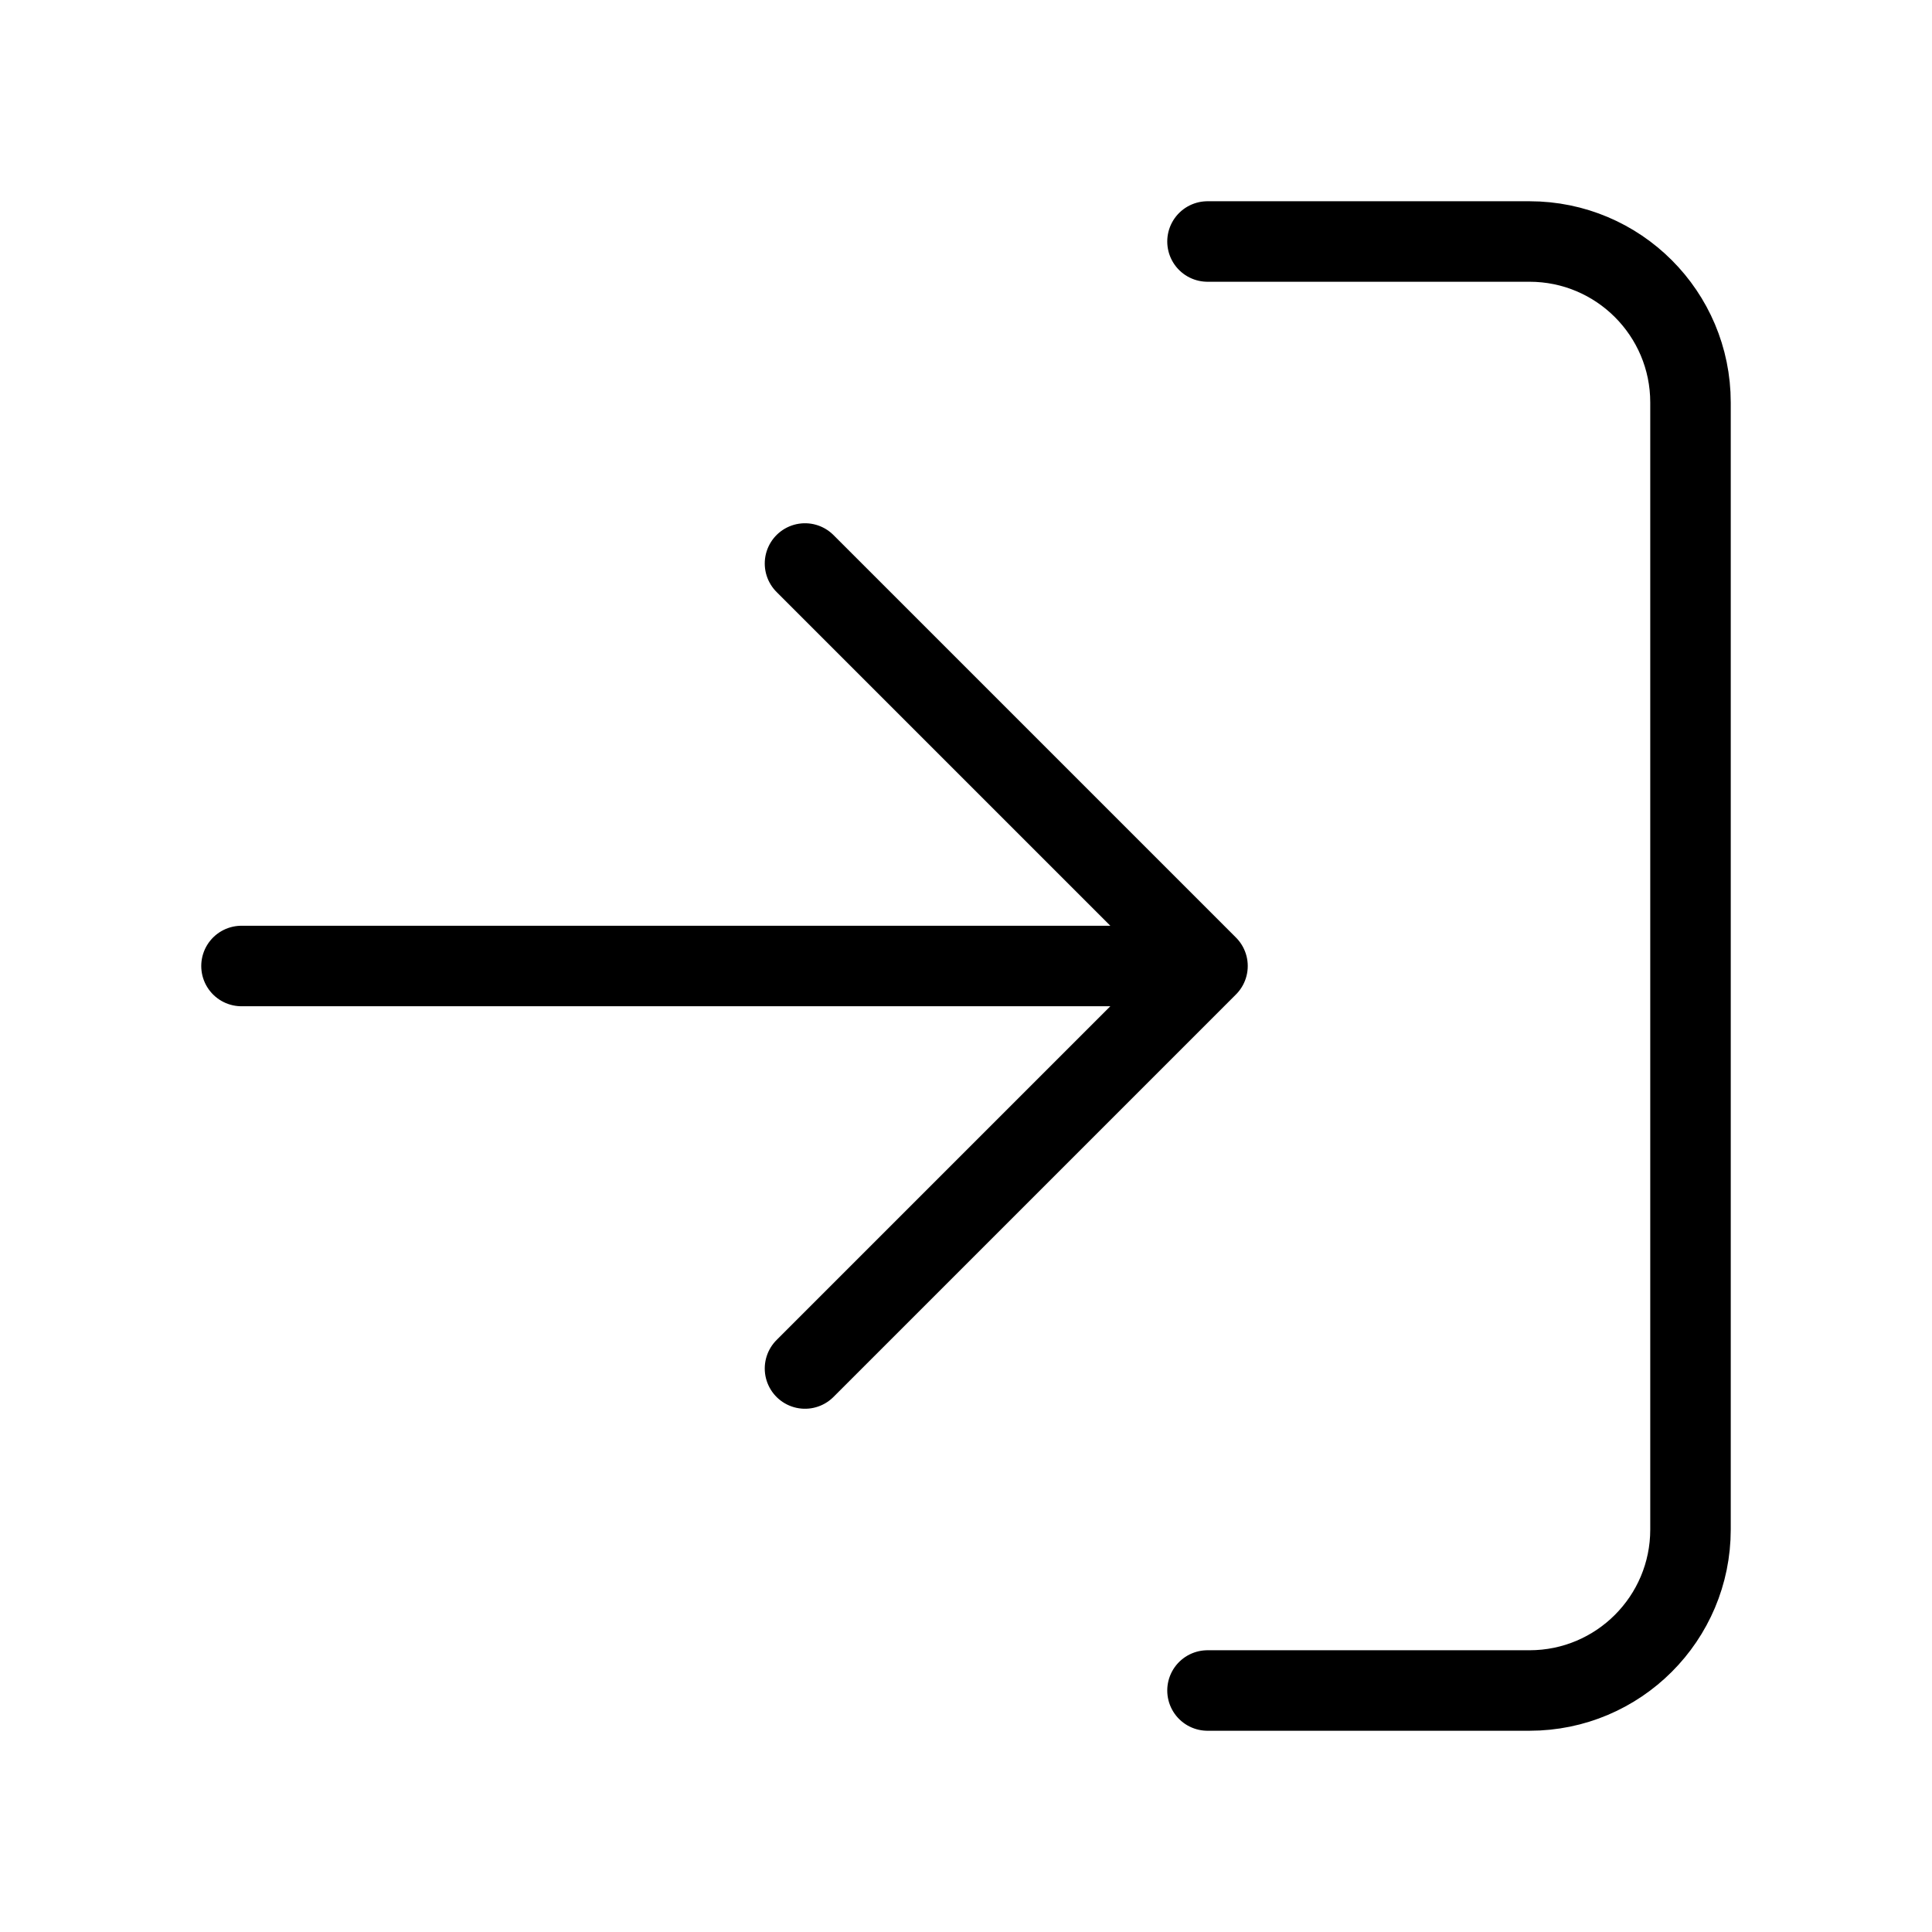
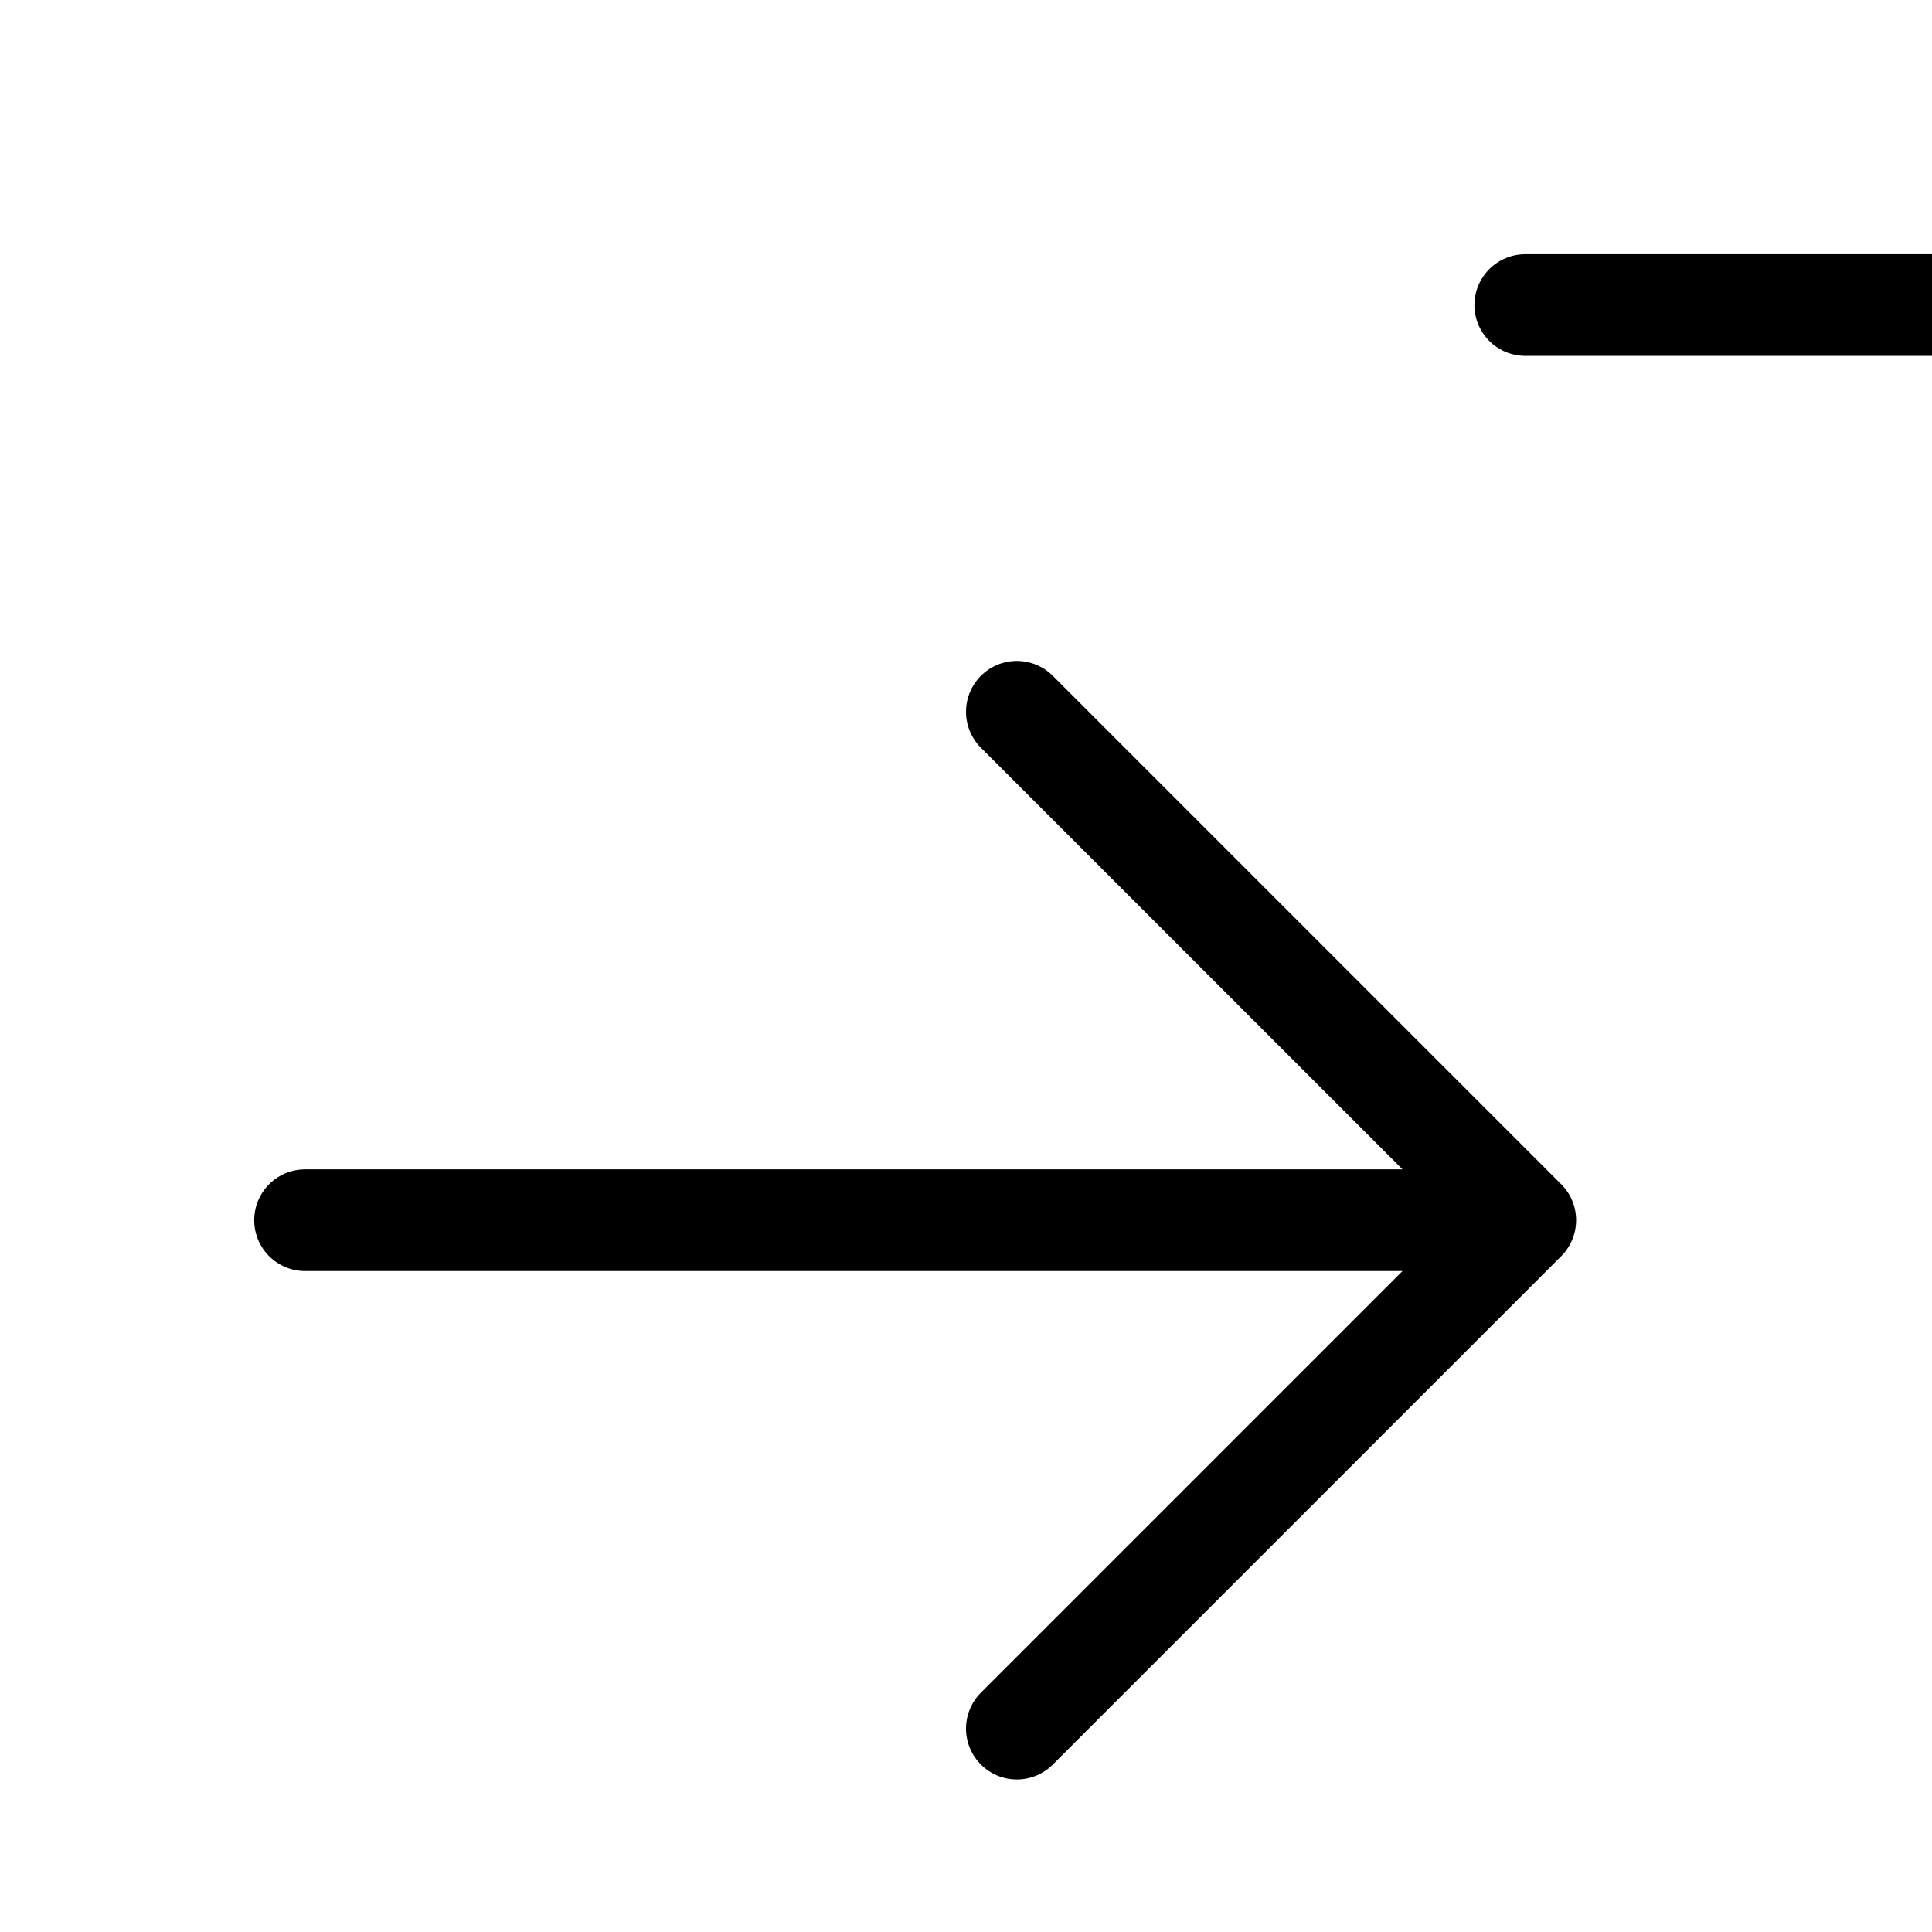
- <svg xmlns="http://www.w3.org/2000/svg" width="24" height="24" viewBox="0 0 24 24" fill="none" stroke="currentColor" stroke-linecap="round" stroke-linejoin="round" class="rx-icons rxicons-log-in">
+ <svg xmlns="http://www.w3.org/2000/svg" fill="none" stroke="currentColor" stroke-linecap="round" stroke-linejoin="round" class="rx-icons rxicons-log-in">
  <path d="M15 3h4a2 2 0 0 1 2 2v14a2 2 0 0 1-2 2h-4m-5-4 5-5-5-5m5 5H3" />
</svg>
